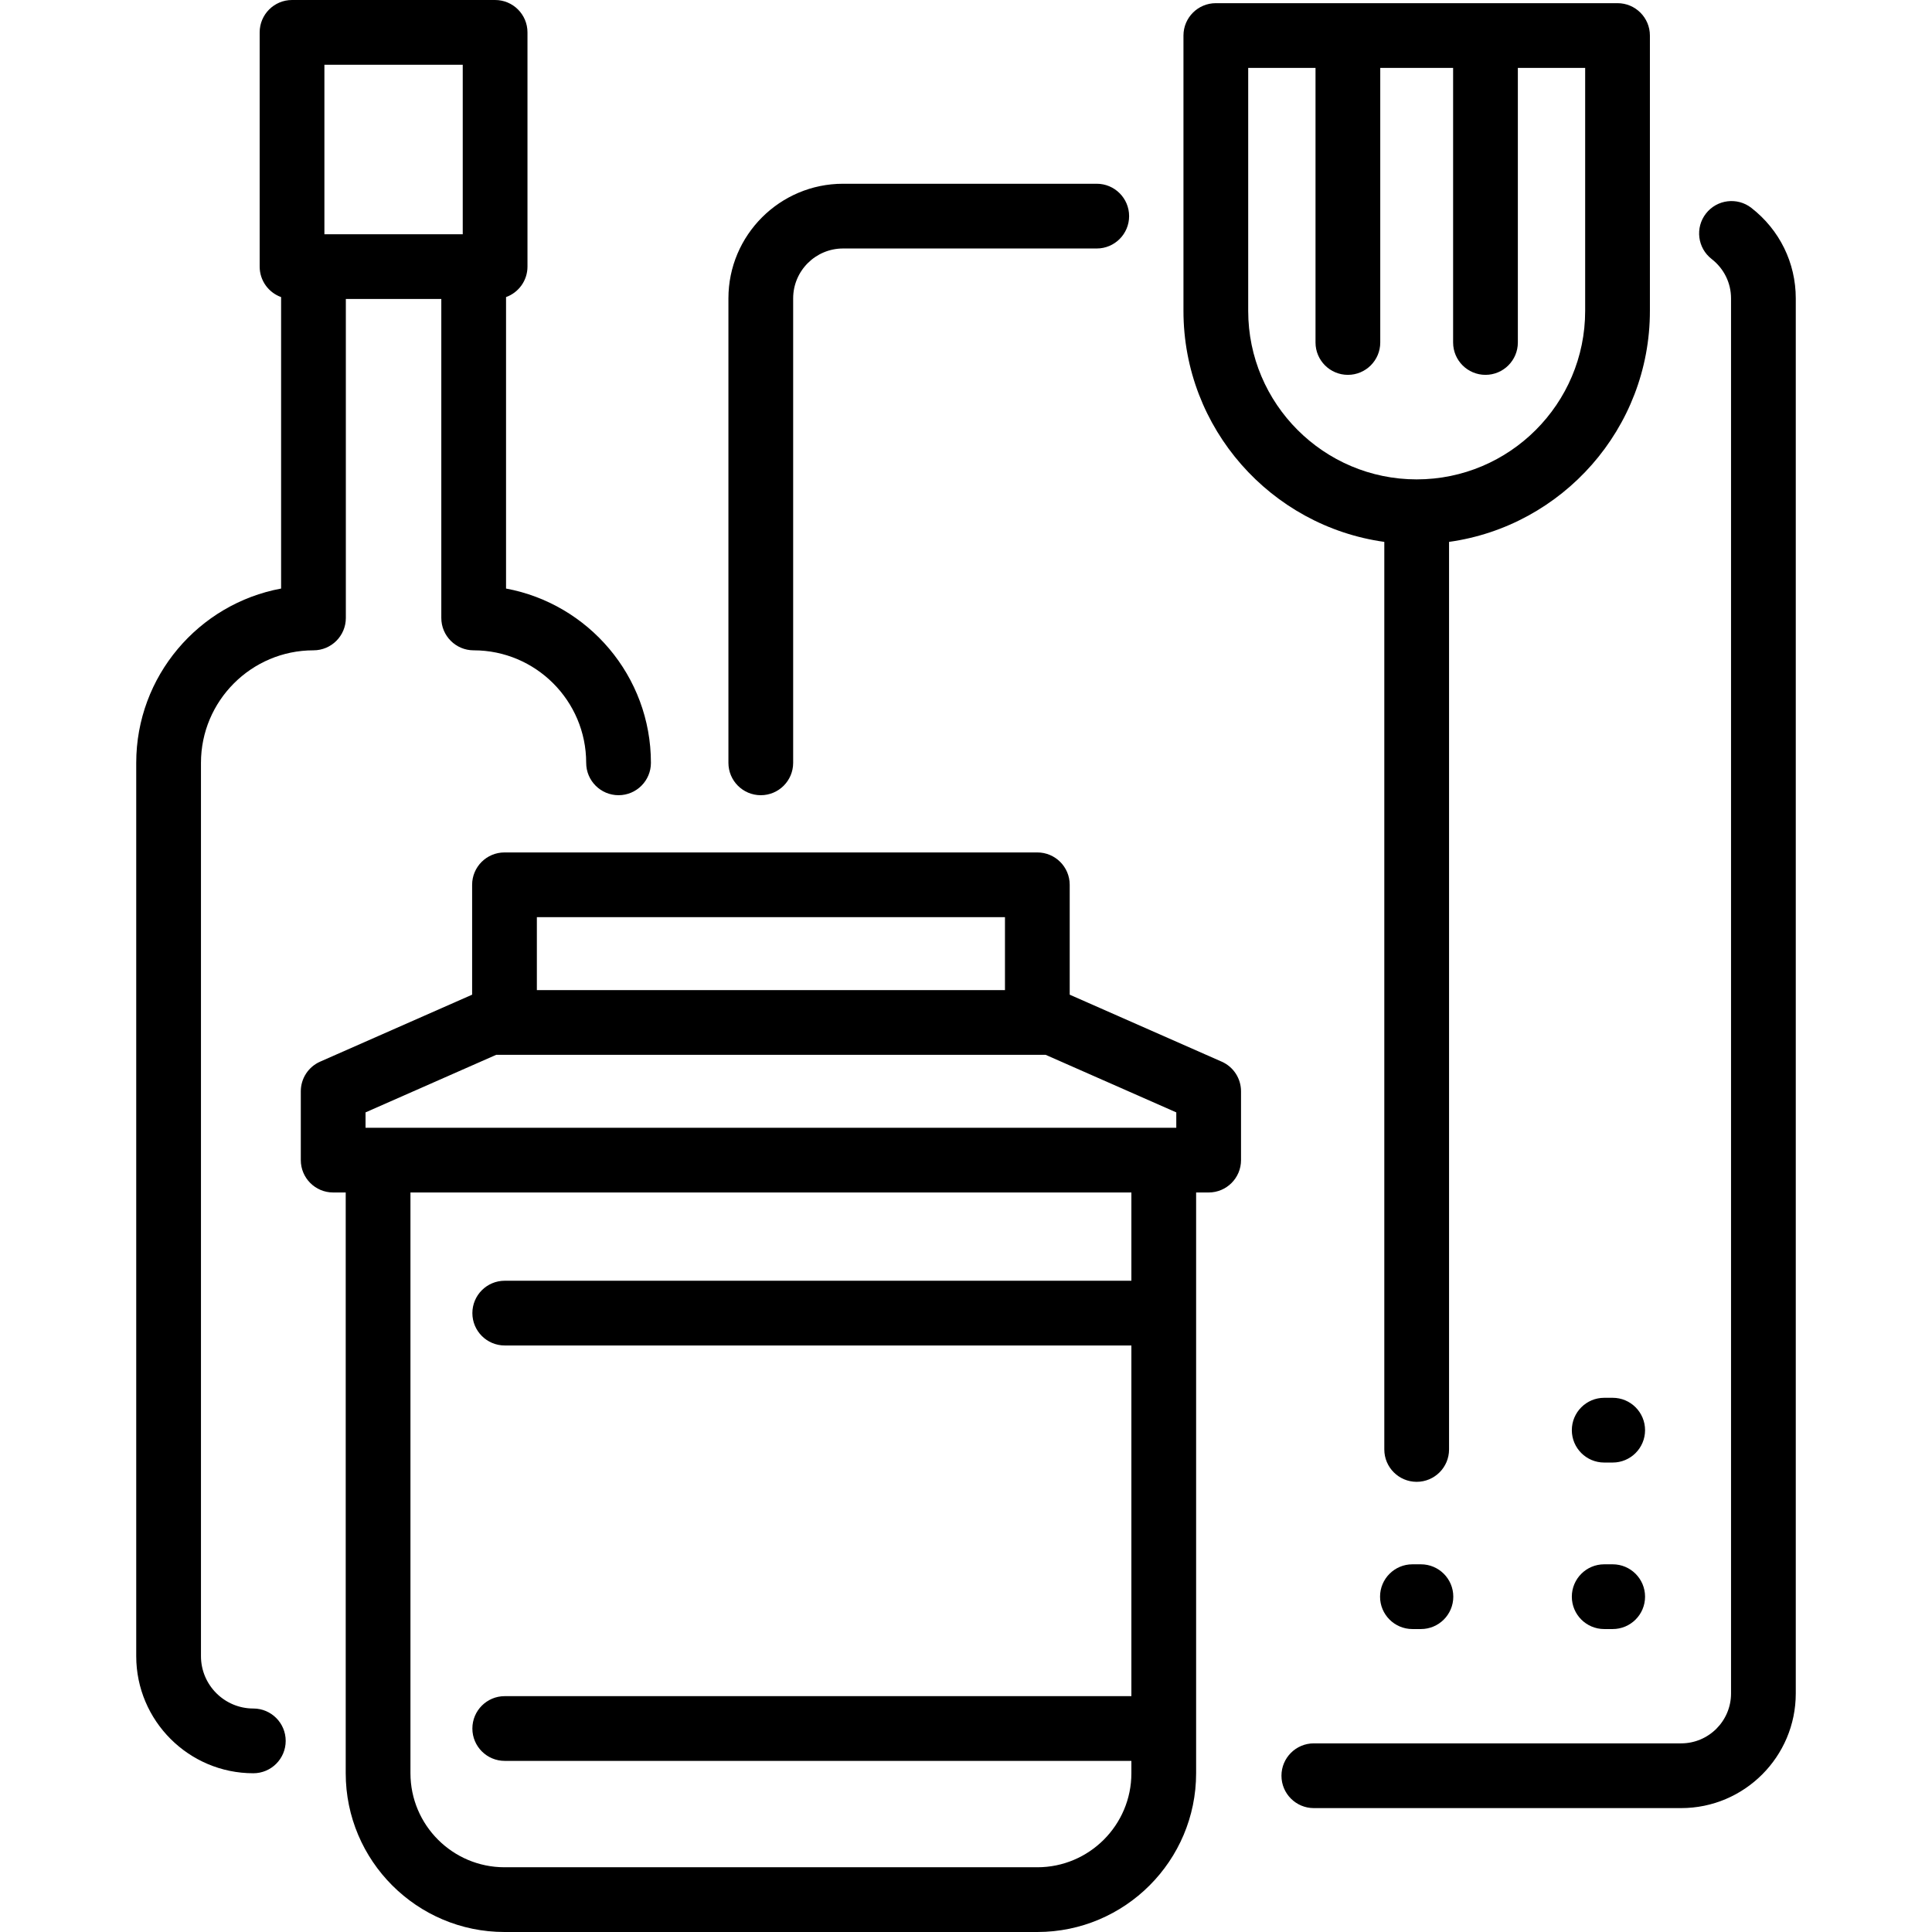
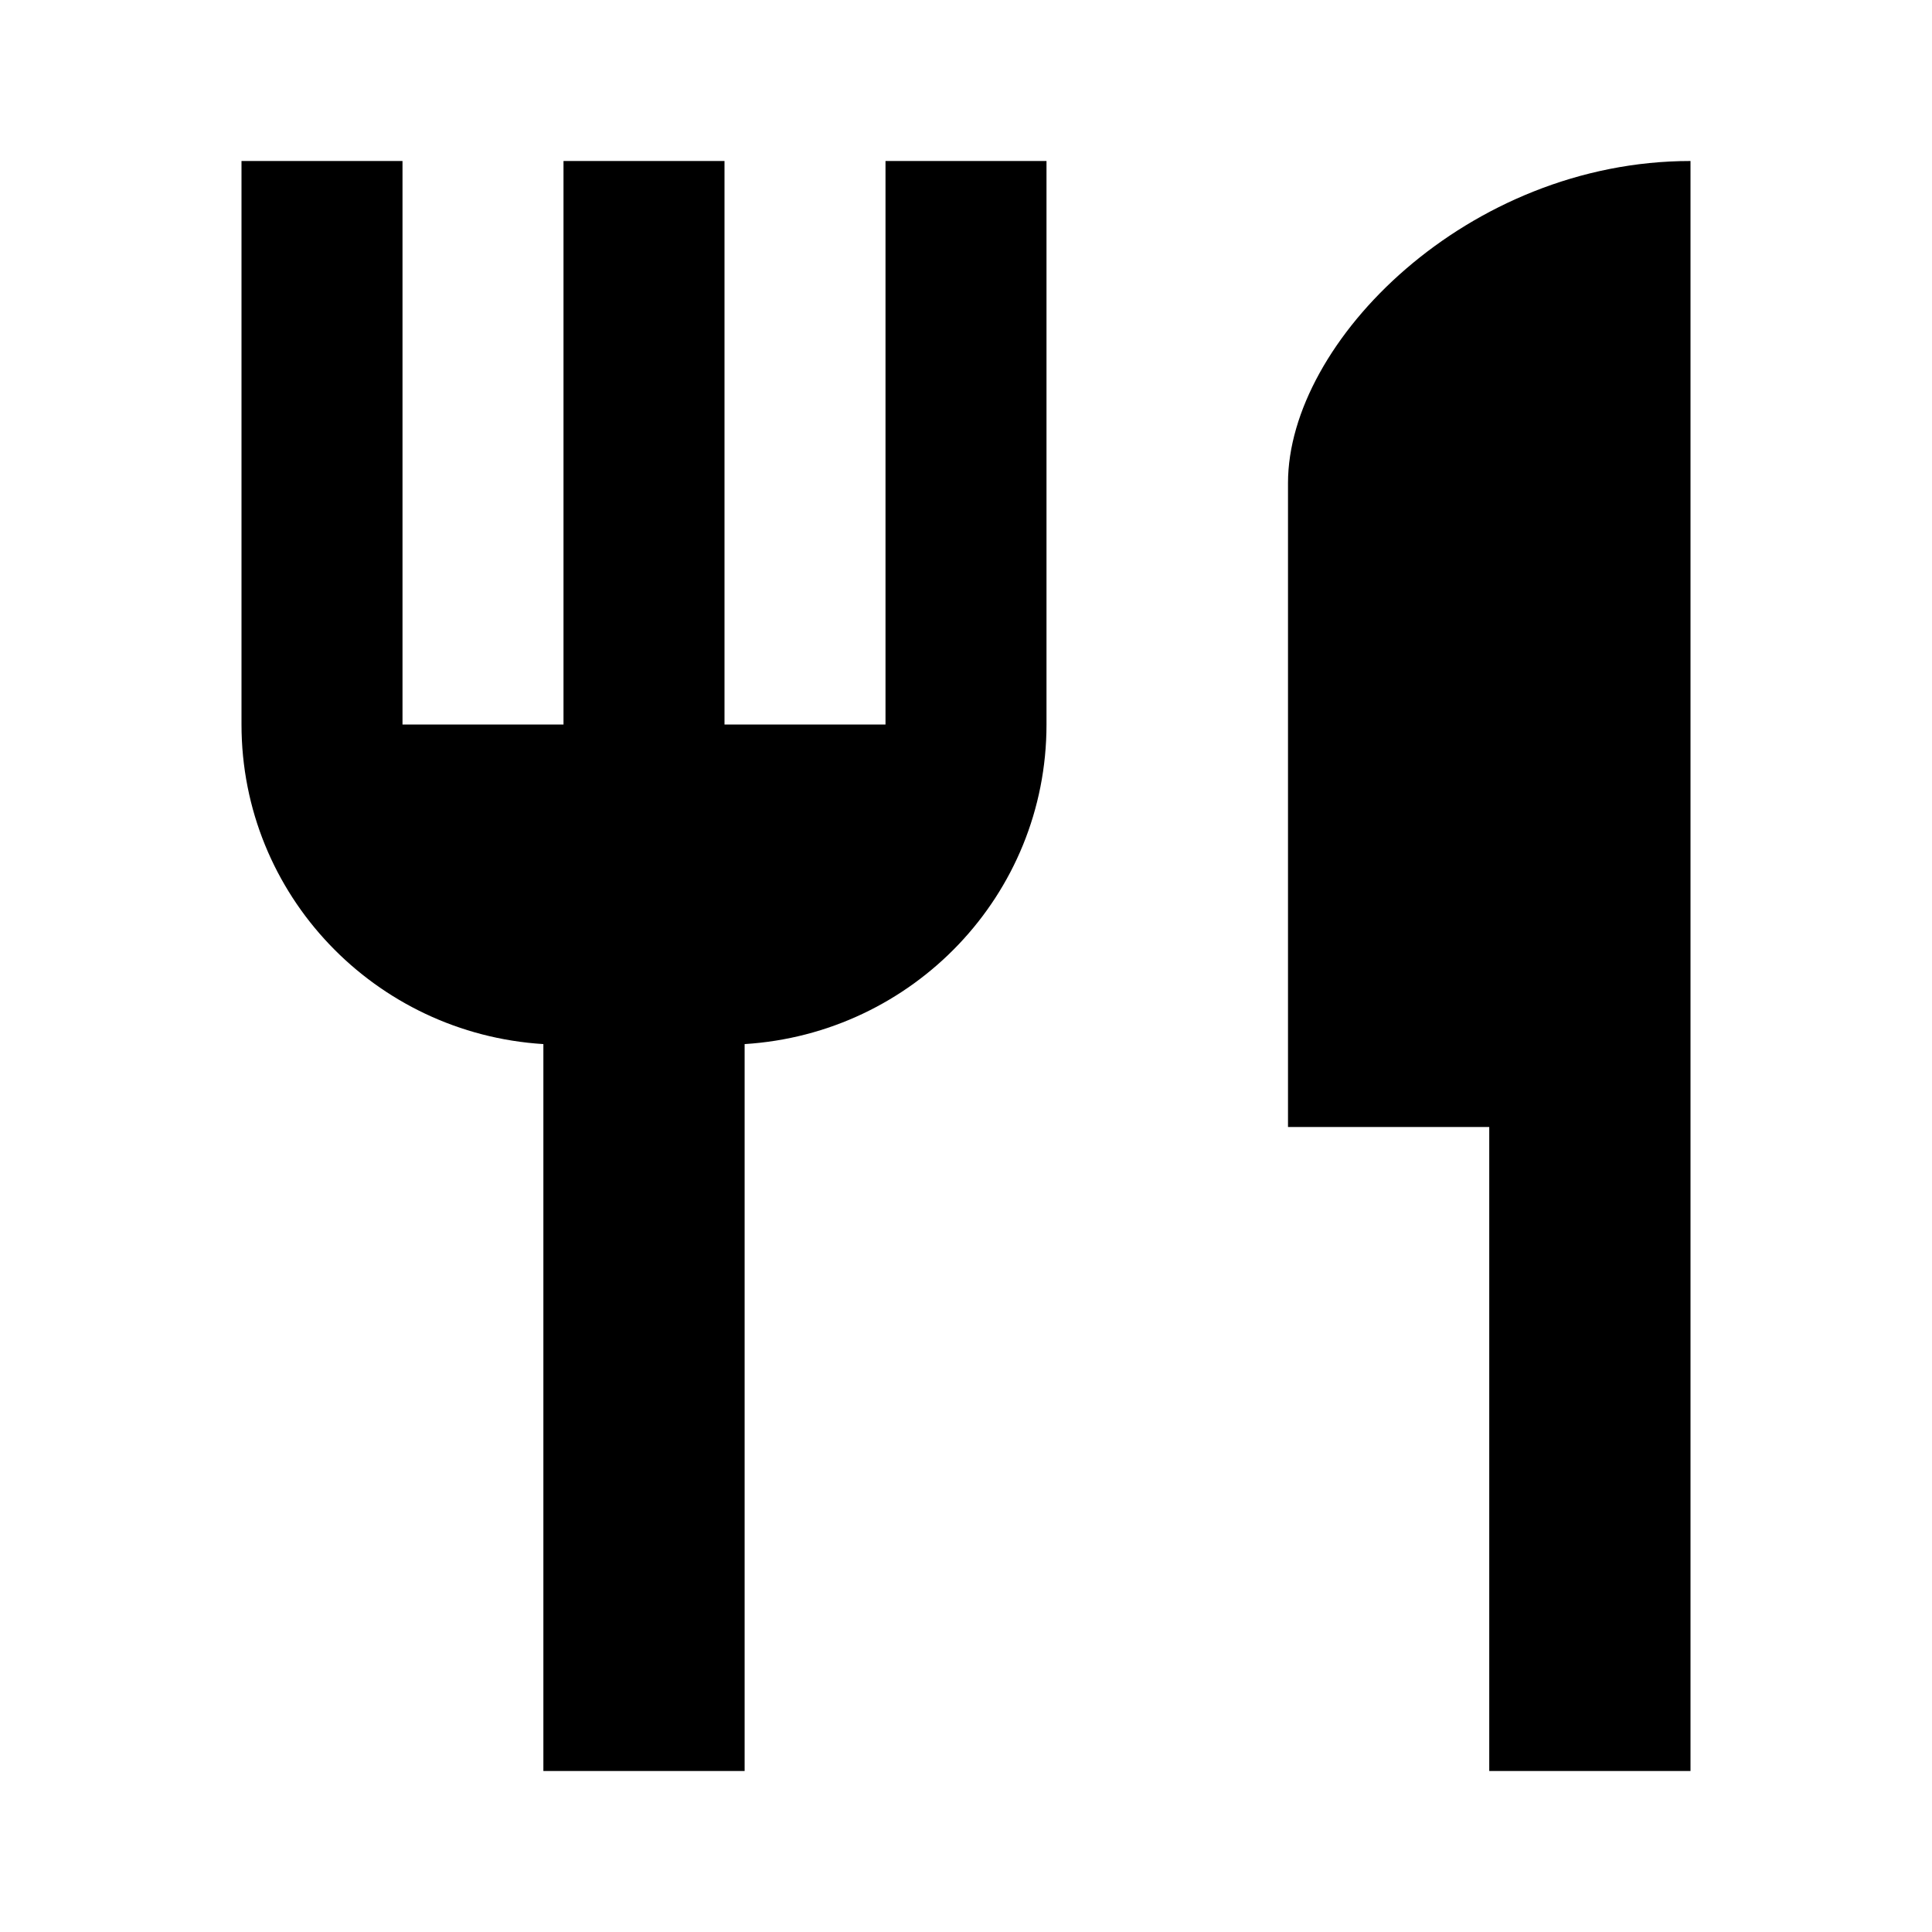
- <svg xmlns="http://www.w3.org/2000/svg" version="1.1" id="Capa_1" x="0px" y="0px" viewBox="0 0 417.805 417.805" style="enable-background:new 0 0 417.805 417.805;" xml:space="preserve">
-   <path id="XMLID_1492_" d="M388.345,64.523v301.7c0,13.668-11.12,24.788-24.789,24.788h-79.434c-3.866,0-7-3.134-7-7s3.134-7,7-7  h79.434c5.949,0,10.789-4.839,10.789-10.788v-301.7c0-3.336-1.53-6.44-4.199-8.516c-3.052-2.374-3.601-6.771-1.228-9.823  c2.373-3.051,6.772-3.602,9.823-1.228C384.845,49.704,388.345,56.836,388.345,64.523z M299.364,117.186  c-24.508-3.417-43.434-24.514-43.434-49.948V7.686c0-3.866,3.134-7,7-7H349.8c3.866,0,7,3.134,7,7v59.551  c0,25.434-18.926,46.531-43.436,49.948v196.268c0,3.866-3.134,7-7,7s-7-3.134-7-7V117.186z M306.362,103.669  c20.092,0,36.438-16.343,36.438-36.432V14.686h-14.557v59.378c0,3.866-3.134,7-7,7s-7-3.134-7-7V14.686h-15.756v59.378  c0,3.866-3.134,7-7,7s-7-3.134-7-7V14.686h-14.557v52.551C269.931,87.326,286.273,103.669,306.362,103.669z M164.525,171.968  c3.866,0,7-3.134,7-7V64.523c0-5.947,4.841-10.786,10.79-10.786h54.862c3.866,0,7-3.134,7-7s-3.134-7-7-7h-54.862  c-13.669,0-24.79,11.119-24.79,24.786v100.444C157.525,168.834,160.659,171.968,164.525,171.968z M61.783,376.475  c0,3.866-3.134,7-7,7c-13.963,0-25.323-11.359-25.323-25.322V164.968c0-18.744,13.526-34.39,31.33-37.69V64.246  c-2.703-0.97-4.636-3.555-4.636-6.591V7c0-3.866,3.134-7,7-7h43.916c3.866,0,7,3.134,7,7v50.655c0,3.036-1.933,5.621-4.635,6.59  v63.032c17.804,3.299,31.33,18.945,31.33,37.69c0,3.866-3.134,7-7,7s-7-3.134-7-7c0-13.416-10.914-24.331-24.33-24.331  c-3.866,0-7-3.134-7-7V64.655H74.79v68.981c0,3.866-3.134,7-6.999,7c-13.416,0.001-24.331,10.916-24.331,24.331v193.185  c0,6.243,5.079,11.322,11.323,11.322C58.649,369.475,61.783,372.609,61.783,376.475z M70.154,50.655h29.916V14H70.154V50.655z   M348.753,302.282h-1.836c-3.866,0-7,3.134-7,7s3.134,7,7,7h1.836c3.866,0,7-3.134,7-7S352.619,302.282,348.753,302.282z   M268.378,235.995v14.886c0,3.866-3.134,7-7,7h-2.711v125.587c0,18.934-15.403,34.337-34.337,34.337H109.1  c-18.934,0-34.337-15.403-34.337-34.337V257.881H72.05c-3.866,0-7-3.134-7-7v-14.886c0-2.774,1.639-5.287,4.178-6.406l32.872-14.485  v-23.76c0-3.866,3.134-7,7-7h115.23c3.866,0,7,3.134,7,7v23.761l32.87,14.484C266.739,230.708,268.378,233.22,268.378,235.995z   M116.1,214.112h101.23v-15.769H116.1V214.112z M244.667,257.881H88.763v125.587c0,11.214,9.123,20.337,20.337,20.337h115.23  c11.214,0,20.337-9.123,20.337-20.337v-2.667H109.153c-3.866,0-7-3.134-7-7s3.134-7,7-7h135.514v-75.834H109.153  c-3.866,0-7-3.134-7-7s3.134-7,7-7h135.514V257.881z M254.378,240.56l-28.247-12.447H107.298L79.05,240.56v3.321h175.328V240.56z   M307.282,338.29h-1.838c-3.866,0-7,3.134-7,7s3.134,7,7,7h1.838c3.866,0,7-3.134,7-7S311.148,338.29,307.282,338.29z   M348.753,338.29h-1.836c-3.866,0-7,3.134-7,7s3.134,7,7,7h1.836c3.866,0,7-3.134,7-7S352.619,338.29,348.753,338.29z" />
-   <g>
- </g>
-   <g>
- </g>
-   <g>
- </g>
-   <g>
- </g>
-   <g>
- </g>
-   <g>
- </g>
-   <g>
- </g>
-   <g>
- </g>
-   <g>
- </g>
-   <g>
- </g>
-   <g>
- </g>
-   <g>
- </g>
-   <g>
- </g>
-   <g>
- </g>
-   <g>
- </g>
+ <svg xmlns="http://www.w3.org/2000/svg" viewBox="0 0 24 24">
+   <path d="M11,9H9V2H7V9H5V2H3V9C3,11.12 4.66,12.84 6.75,12.97V22H9.25V12.97C11.34,12.84 13,11.12 13,9V2H11V9M16,6V14H18.5V22H21V2C18.24,2 16,4.24 16,6Z" />
</svg>
